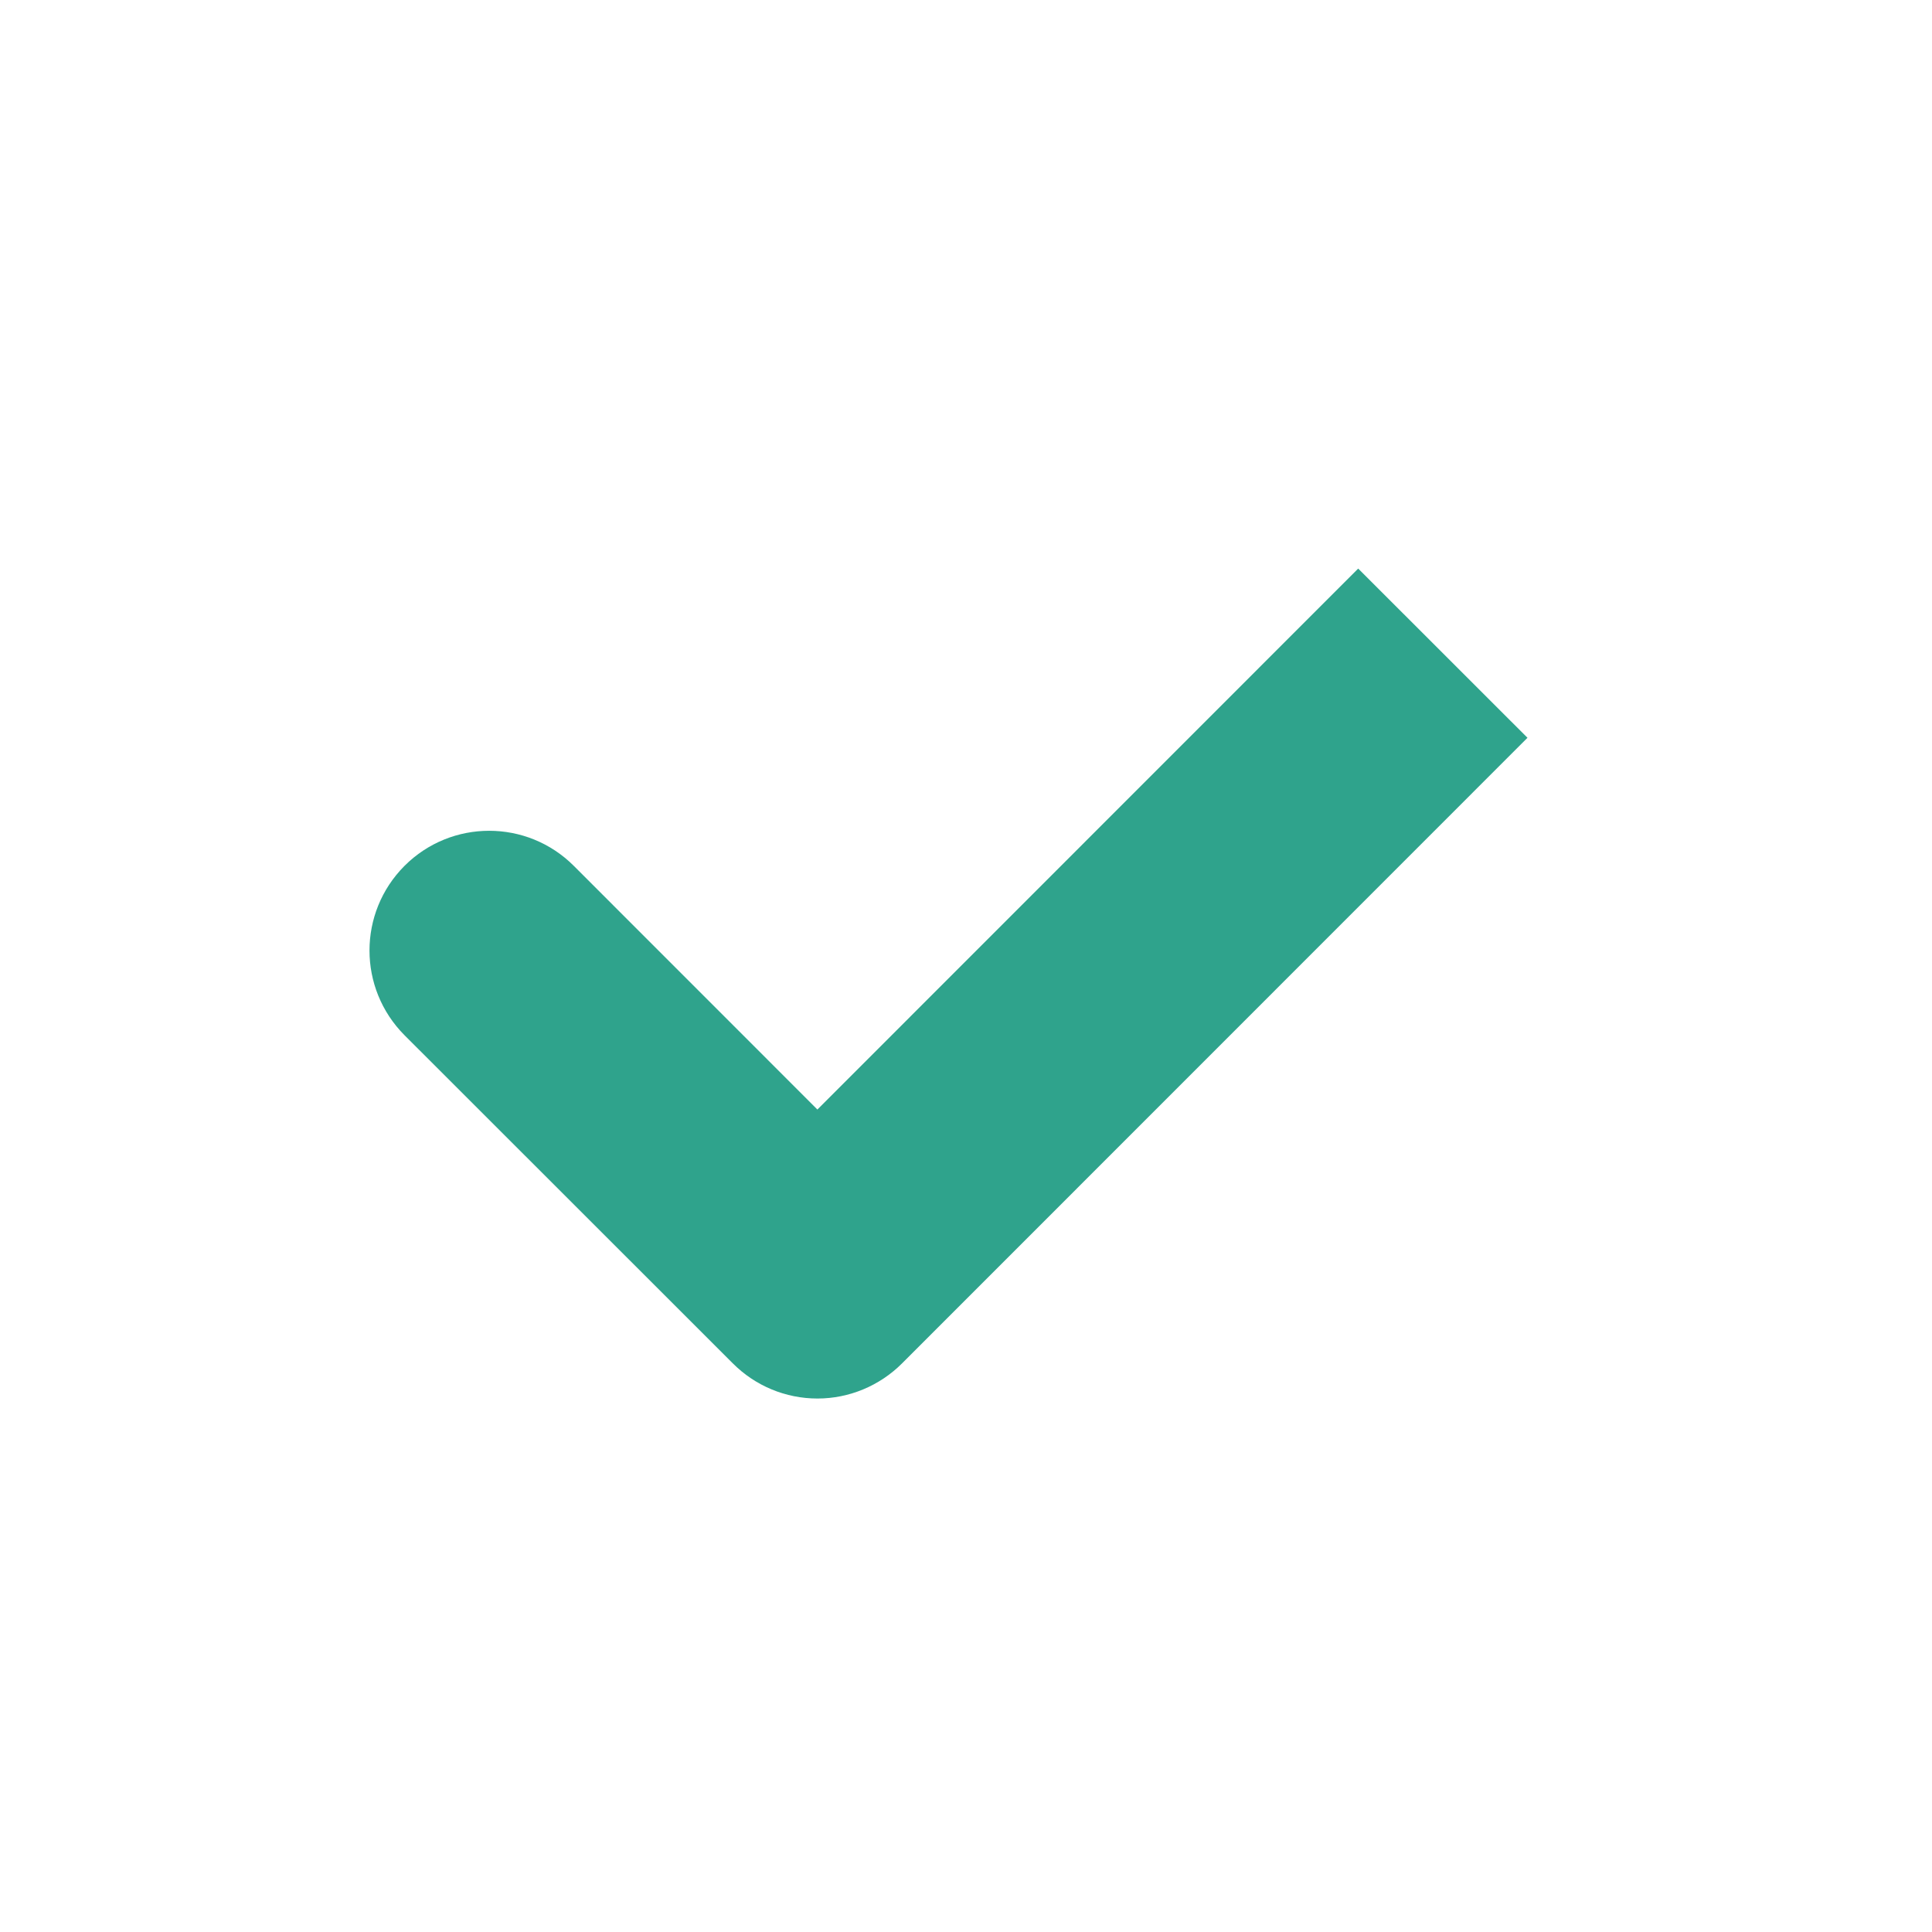
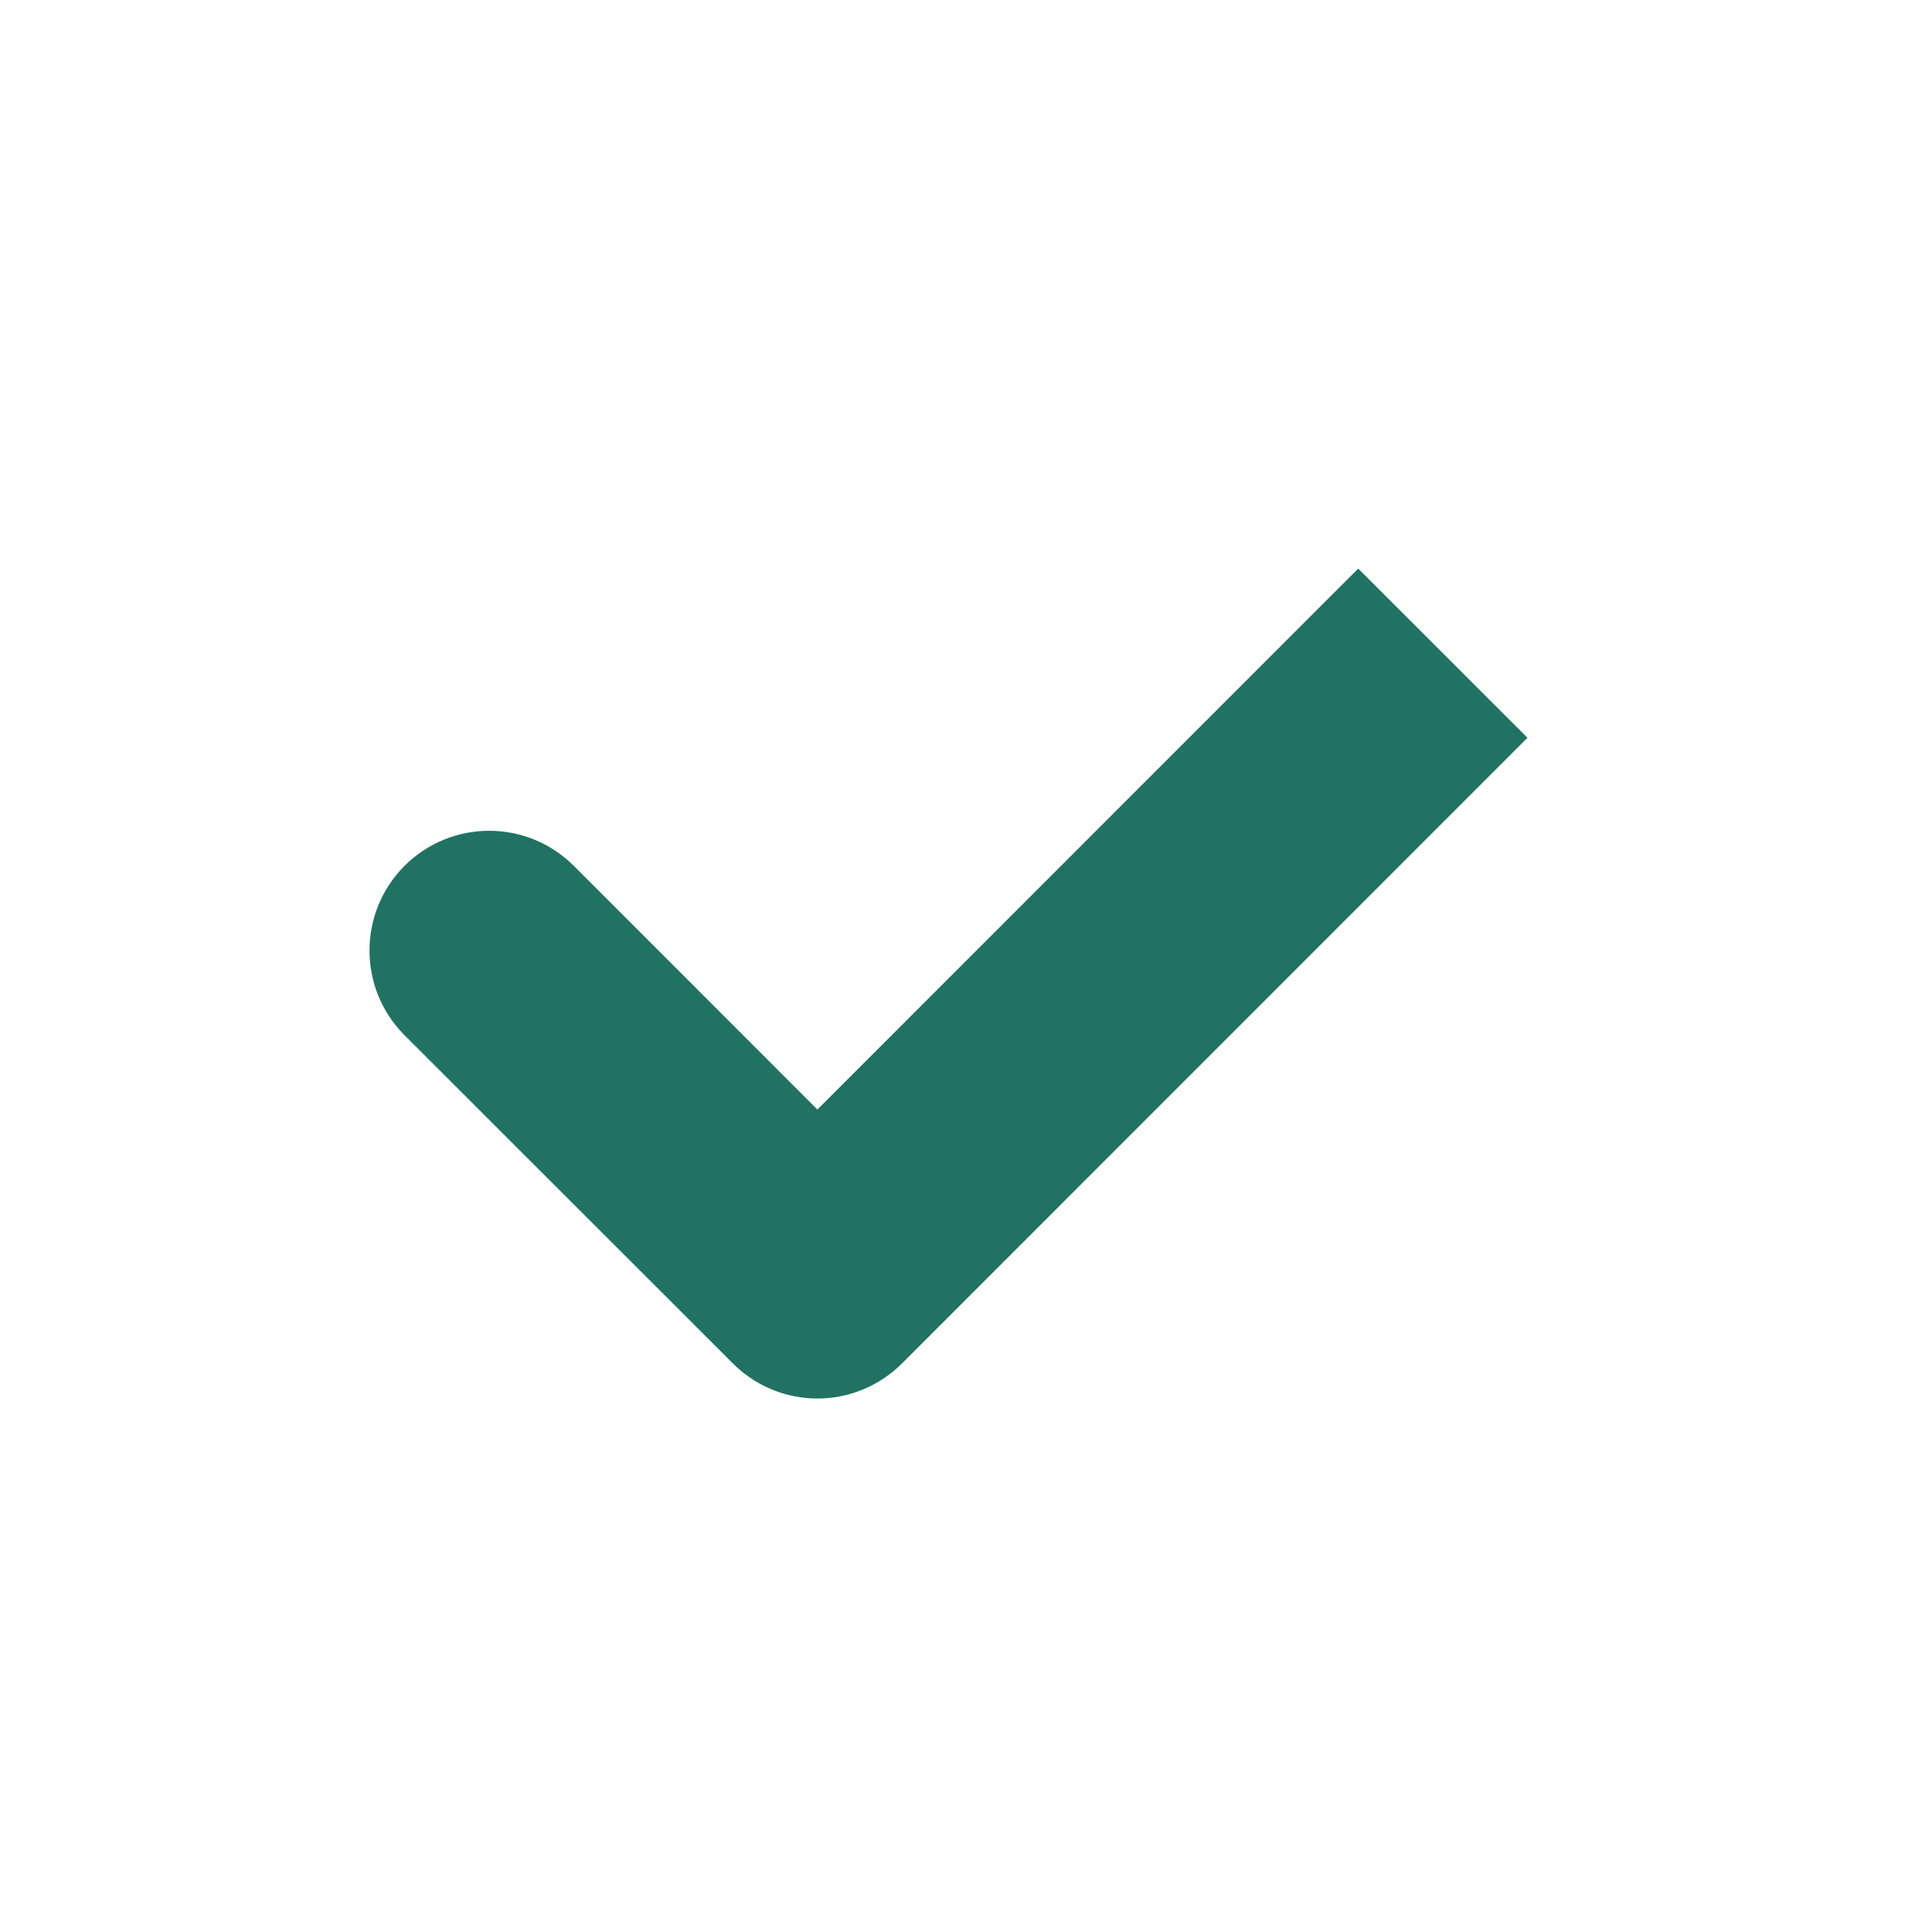
<svg xmlns="http://www.w3.org/2000/svg" version="1.1" id="Layer_1" x="0px" y="0px" width="24px" height="24px" viewBox="0 0 24 24" enable-background="new 0 0 24 24" xml:space="preserve">
-   <path fill="#2FA38C" d="M18.975,9.165l-7.769,7.771c-0.279,0.279-0.657,0.437-1.051,0.437l0,0c-0.396,0-0.773-0.157-1.052-0.437  l-4.078-4.076c-0.58-0.583-0.58-1.522,0-2.104c0.581-0.581,1.522-0.581,2.103,0l3.026,3.027l6.718-6.72" />
+   <path fill="#217262" d="M18.975,9.165l-7.769,7.771c-0.279,0.279-0.657,0.437-1.051,0.437l0,0c-0.396,0-0.773-0.157-1.052-0.437  l-4.078-4.076c-0.58-0.583-0.58-1.522,0-2.104c0.581-0.581,1.522-0.581,2.103,0l3.026,3.027l6.718-6.72" />
</svg>
